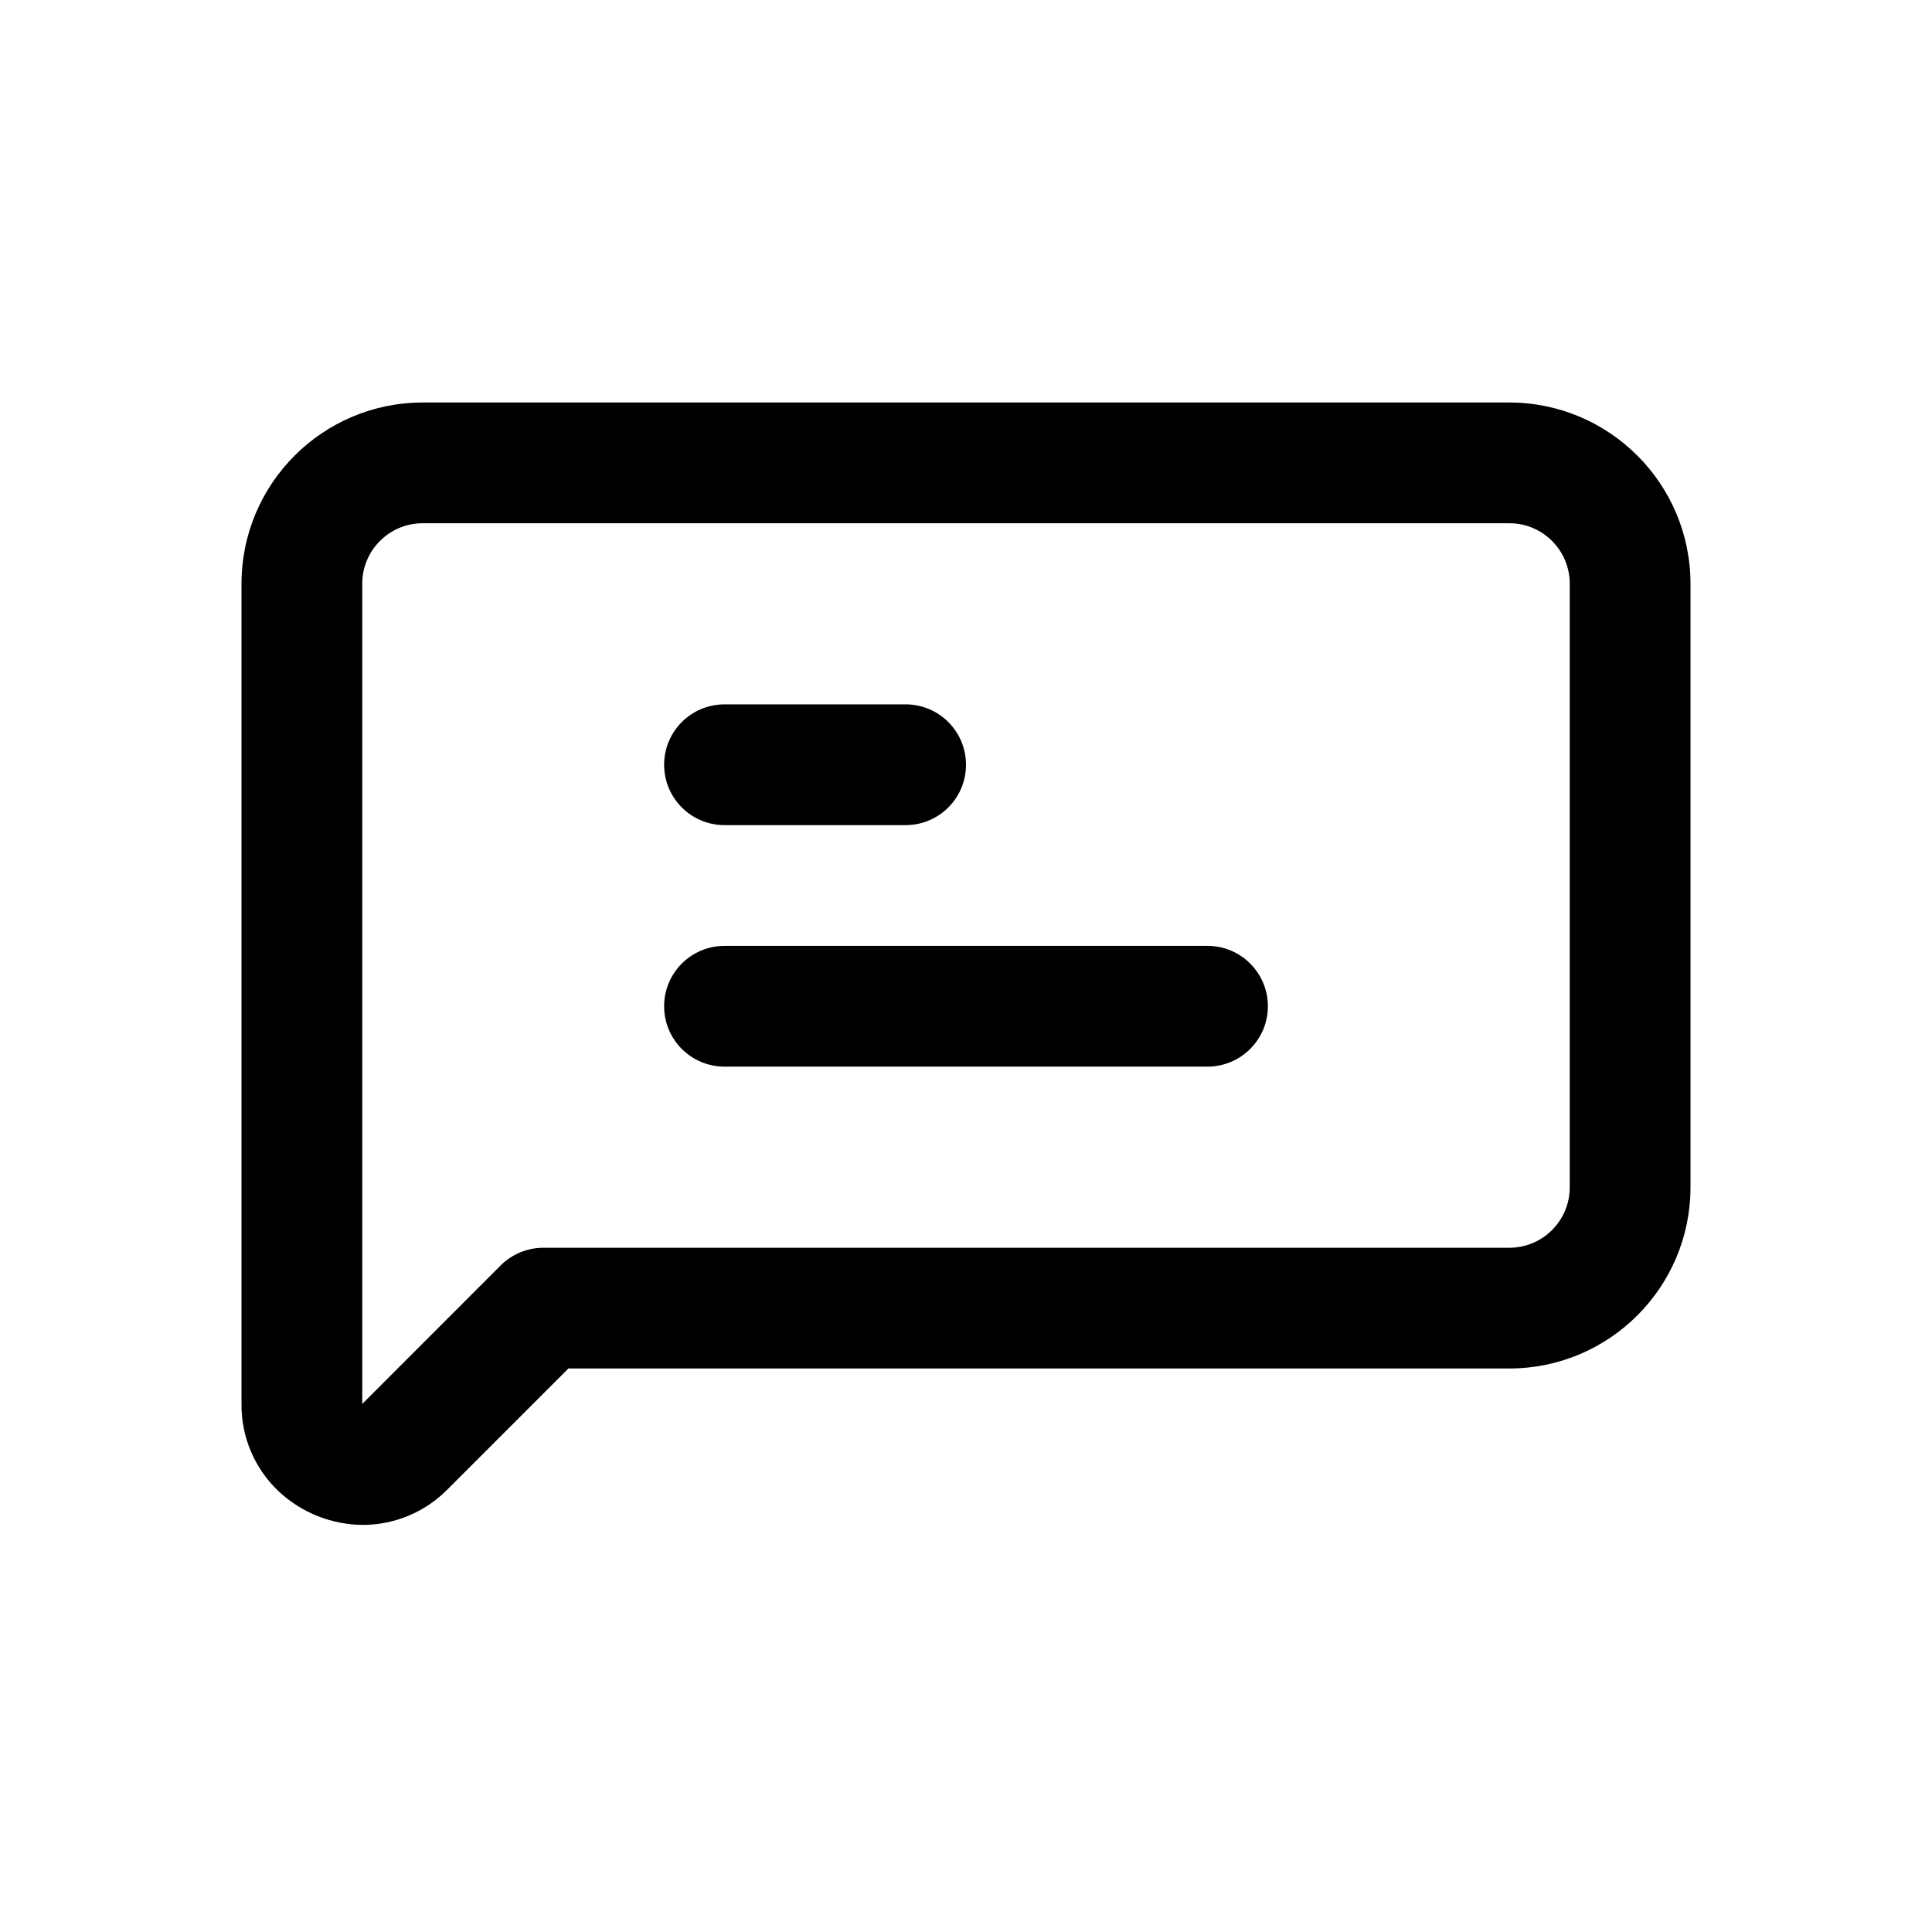
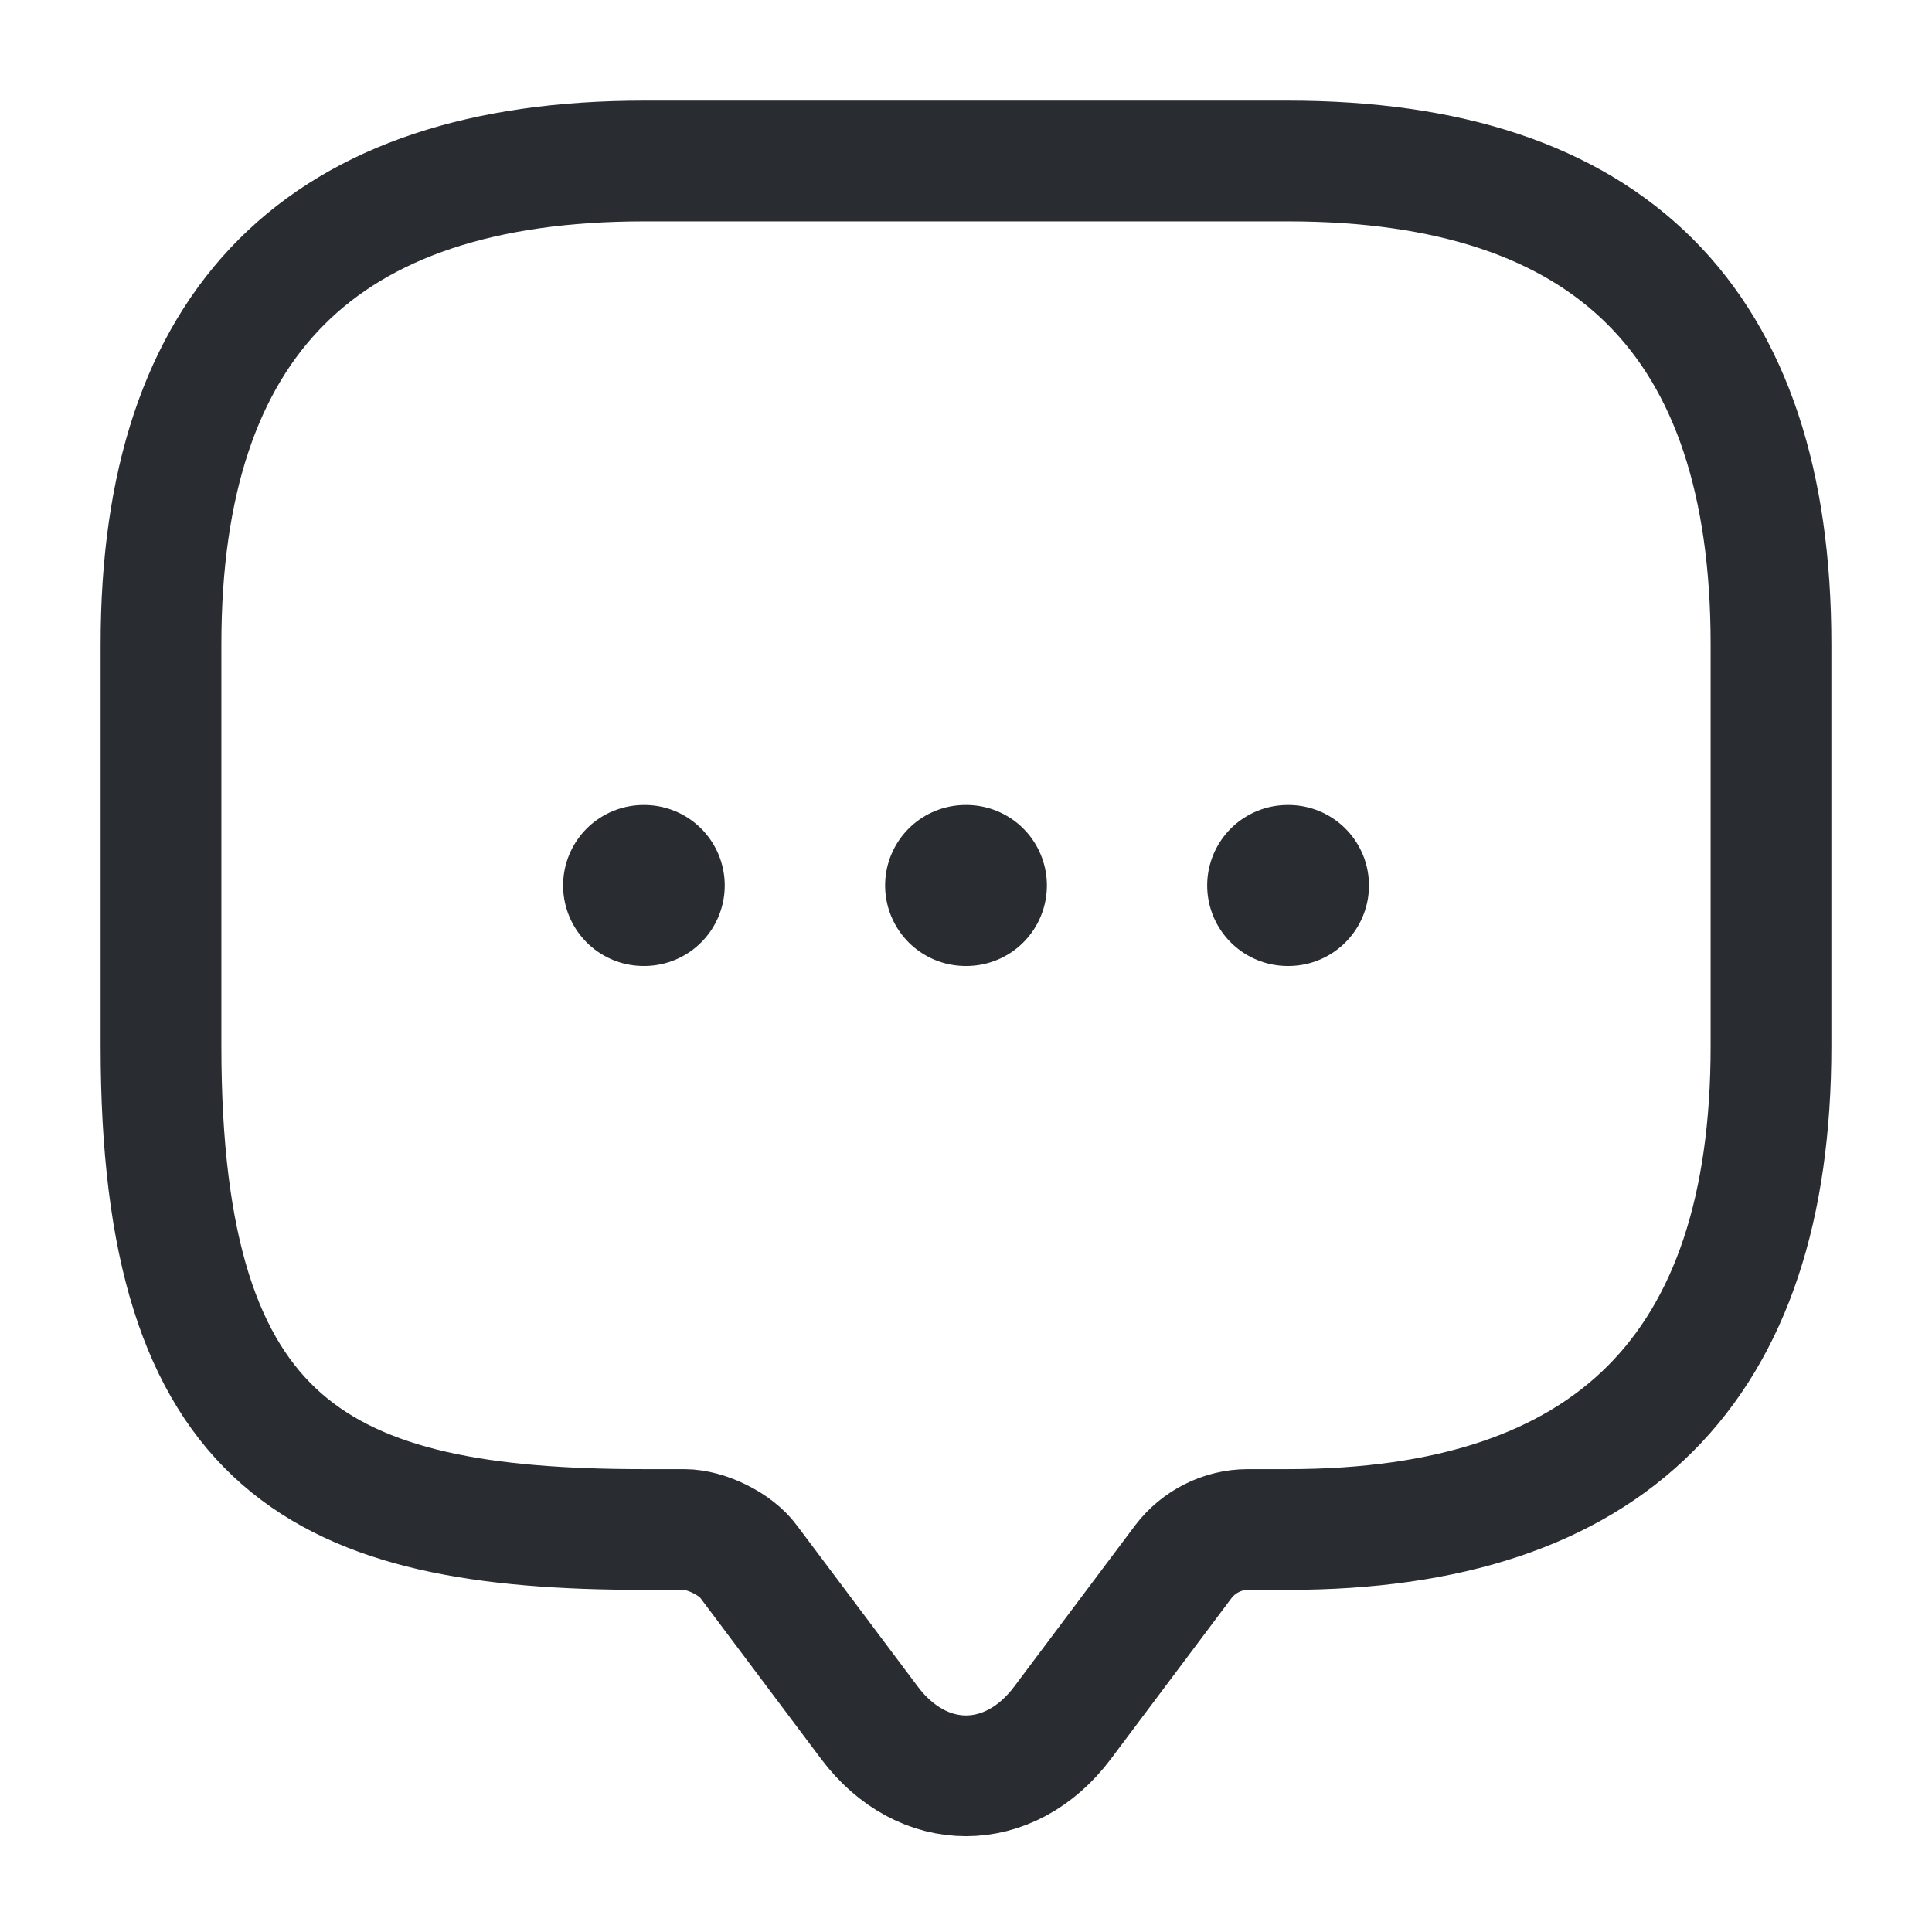
<svg xmlns="http://www.w3.org/2000/svg" width="24" height="24" fill="none">
-   <path fill="#000" d="M4.51 18.943a1.546 1.546 0 0 1-1.044-.413A1.474 1.474 0 0 1 3 17.44V7.25A2.253 2.253 0 0 1 5.25 5h13.5A2.253 2.253 0 0 1 21 7.25v7.5A2.253 2.253 0 0 1 18.75 17H7.061l-1.5 1.5a1.48 1.48 0 0 1-1.051.443ZM5.25 6.5a.751.751 0 0 0-.75.75v10.19l1.719-1.72a.753.753 0 0 1 .531-.22h12a.751.751 0 0 0 .75-.751V7.25a.751.751 0 0 0-.75-.75H5.25ZM15 13.25H9a.75.75 0 1 1 0-1.5h6a.75.75 0 1 1 0 1.5Zm-3.749-3H9a.75.75 0 1 1 0-1.5h2.25a.75.75 0 1 1 0 1.5h.001Z" />
+   <path stroke="#292D32" stroke-linecap="round" stroke-linejoin="round" stroke-miterlimit="10" stroke-width="1.5" d="M8.5 19H8c-4 0-6-1-6-6V8c0-4 2-6 6-6h8c4 0 6 2 6 6v5c0 4-2 6-6 6h-.5c-.31 0-.61.15-.8.4l-1.5 2c-.66.88-1.74.88-2.4 0l-1.5-2c-.16-.22-.53-.4-.8-.4Z" />
+   <path stroke="#292D32" stroke-linecap="round" stroke-linejoin="round" stroke-width="2" d="M15.996 11h.01m-4.011 0h.01m-4.01 0h.008" />
</svg>
